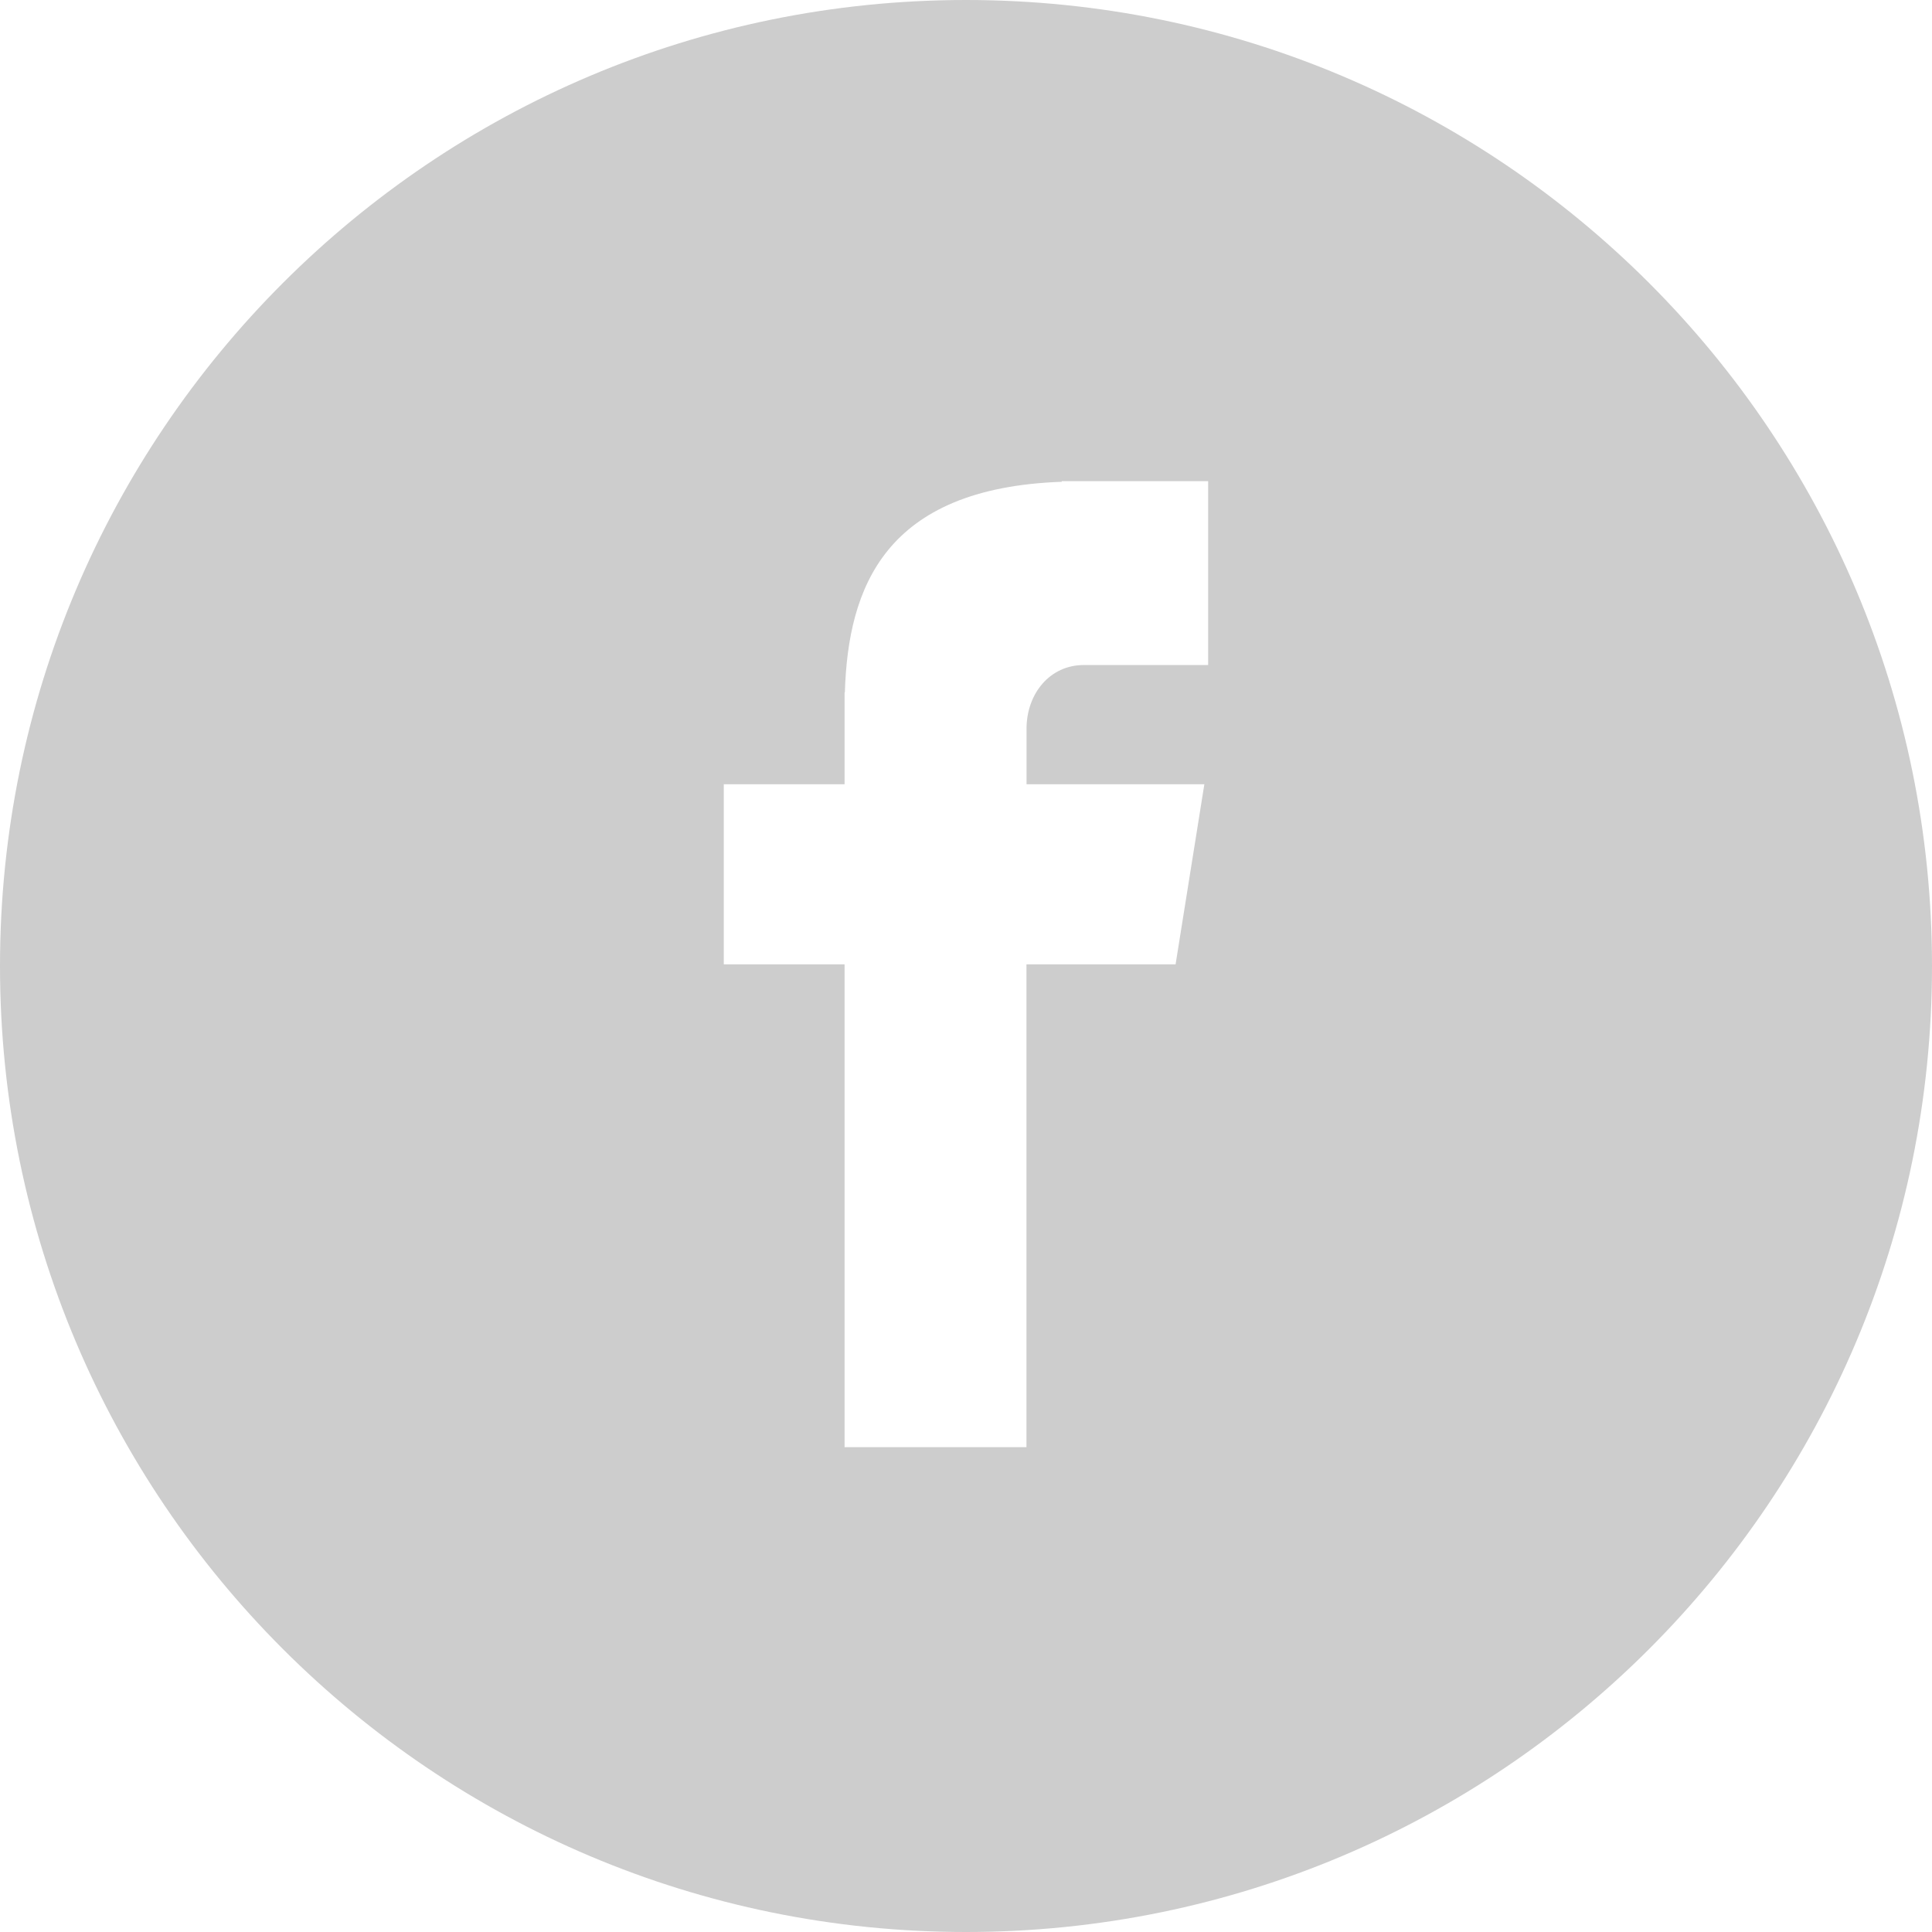
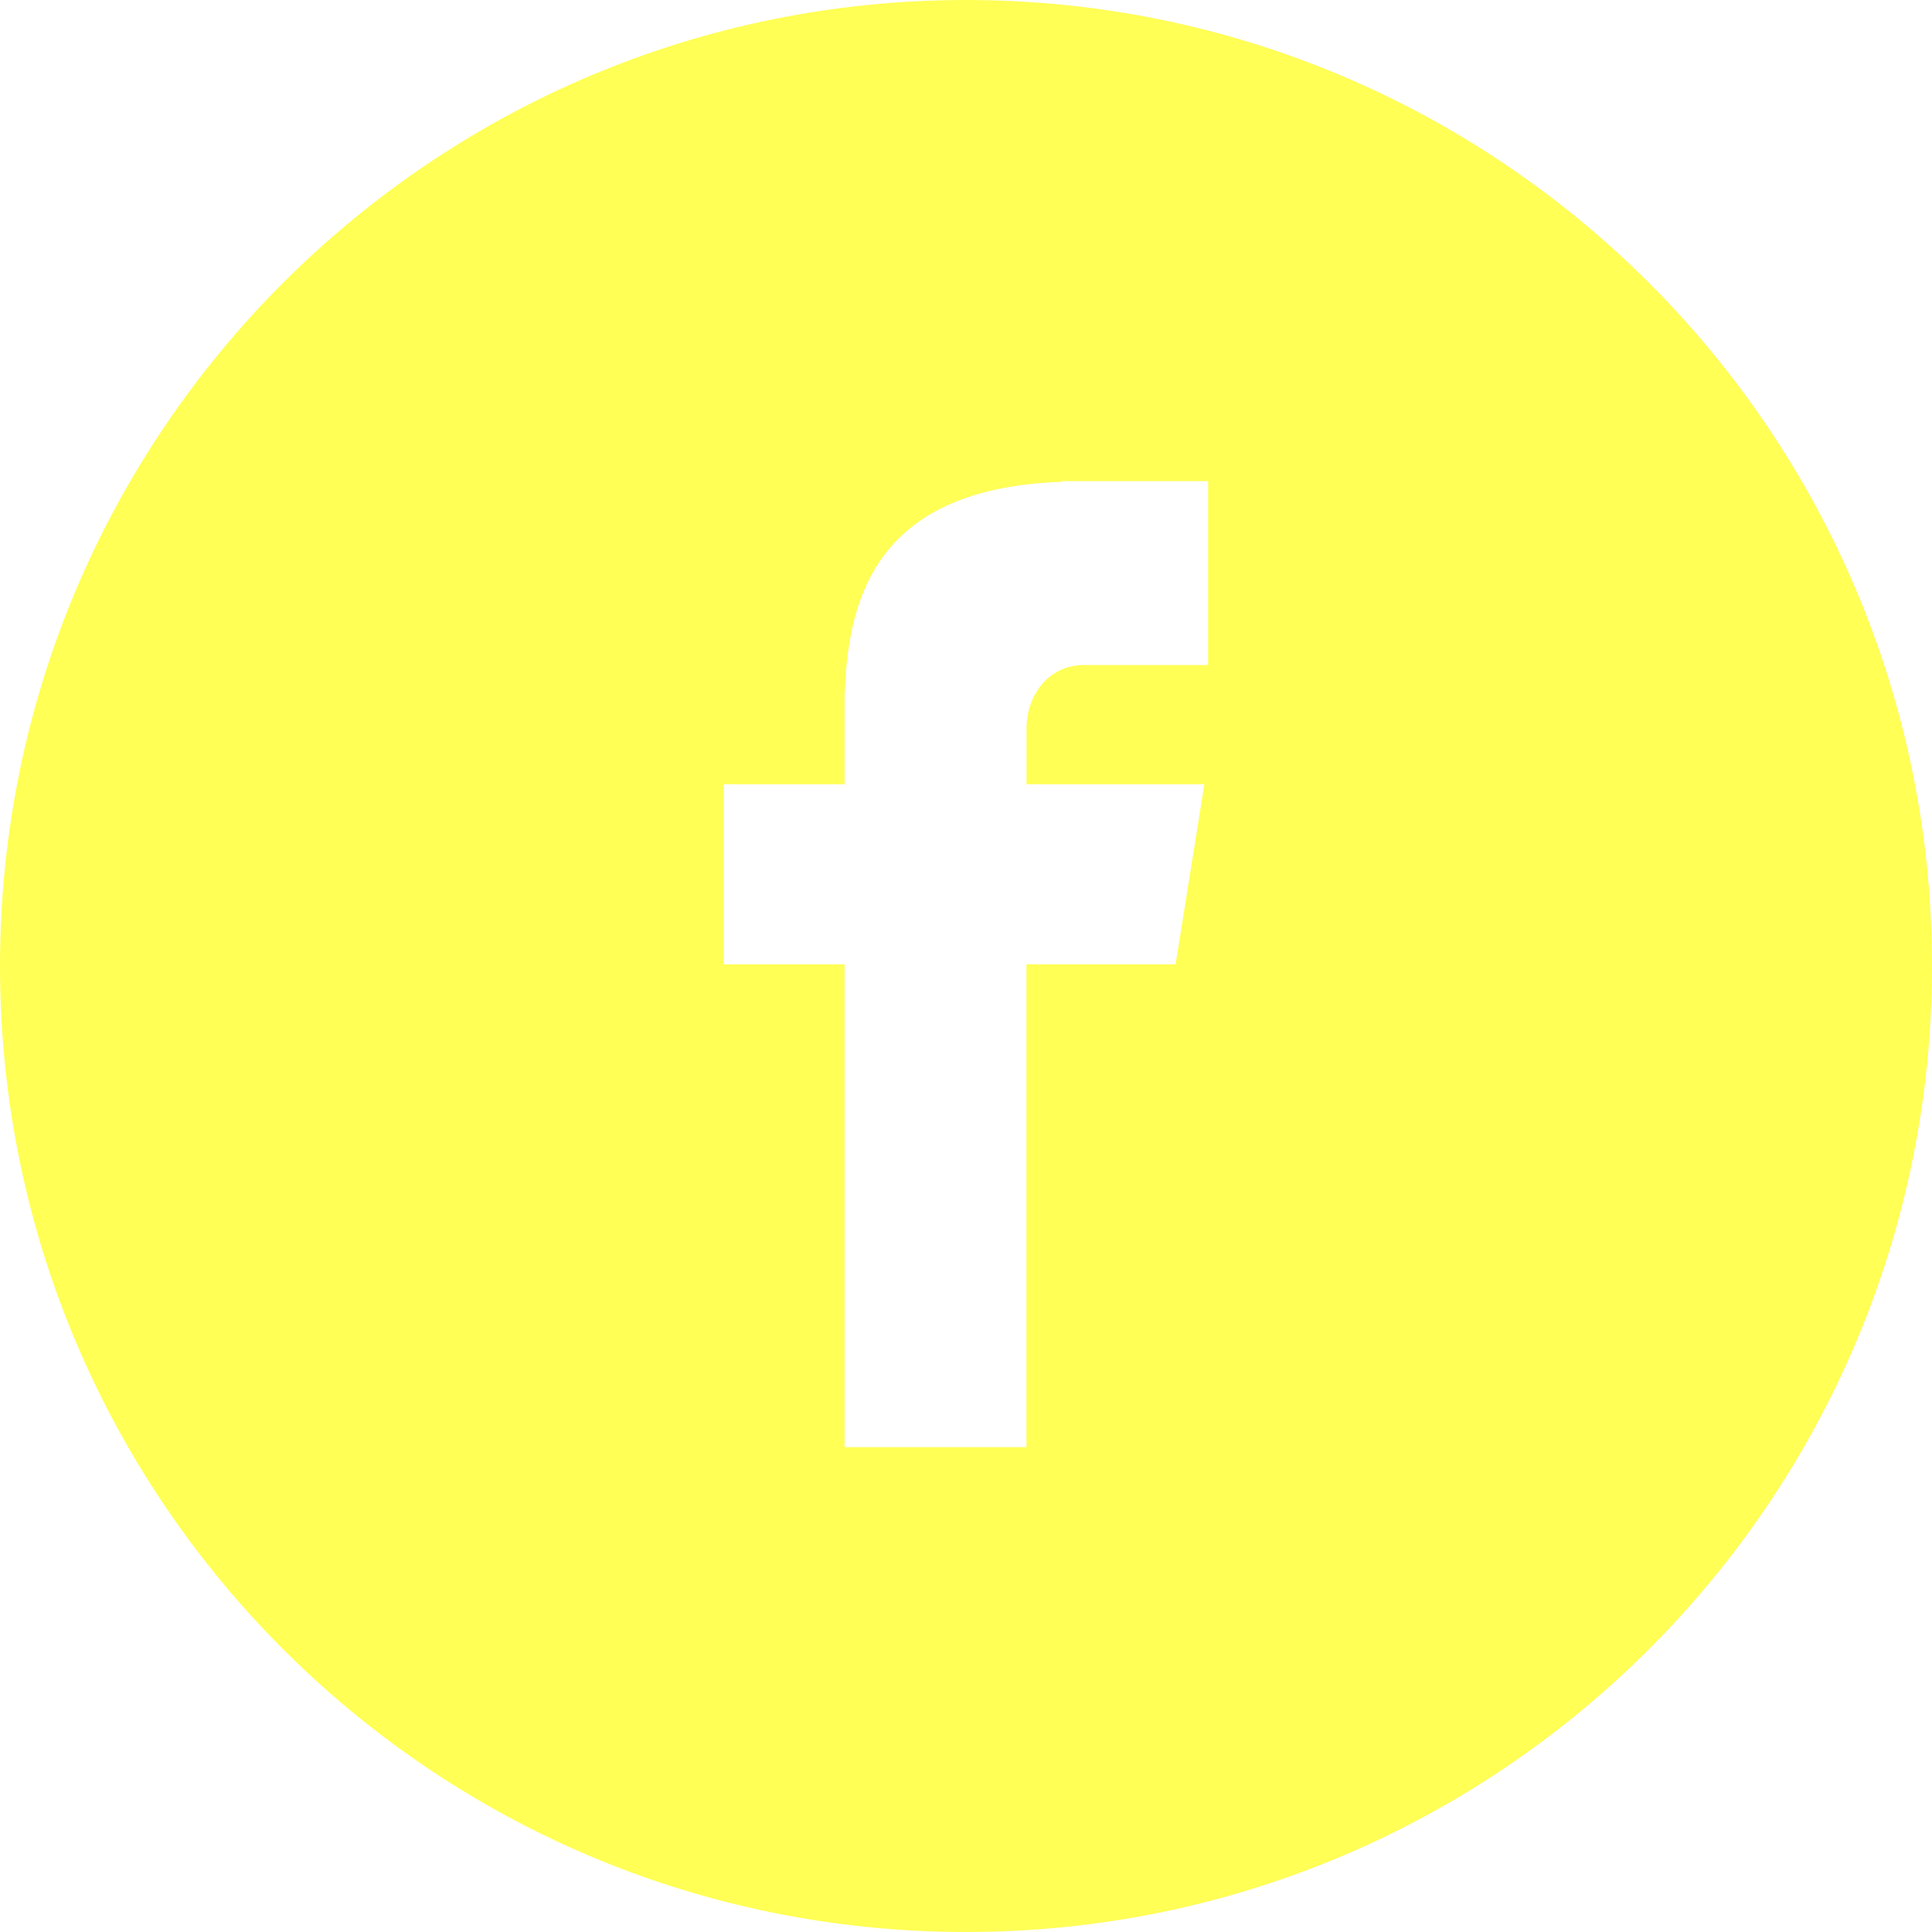
- <svg xmlns="http://www.w3.org/2000/svg" width="27" height="27" viewBox="0 0 27 27" fill="none">
-   <path fill-rule="evenodd" clip-rule="evenodd" d="M27 13.5C27 6.045 20.956 0 13.5 0C6.044 0 0 6.045 0 13.5C0 20.956 6.044 27 13.5 27C20.956 27 27 20.956 27 13.5ZM16.884 9.294H15.144C14.675 9.294 14.346 9.691 14.346 10.185V10.96H16.831L16.429 13.477H14.345V20.224H11.803V13.477H10.115V10.96H11.803V9.677H11.807C11.852 8.214 12.36 6.821 14.838 6.733V6.724H16.884V9.294Z" fill="#CDCDCD" />
+ <svg xmlns="http://www.w3.org/2000/svg" width="27" height="27" viewBox="0 0 27 27">
+   <path fill-rule="evenodd" clip-rule="evenodd" d="M27 13.5C27 6.045 20.956 0 13.5 0C6.044 0 0 6.045 0 13.5C0 20.956 6.044 27 13.5 27C20.956 27 27 20.956 27 13.5ZM16.884 9.294H15.144C14.675 9.294 14.346 9.691 14.346 10.185V10.96H16.831L16.429 13.477H14.345V20.224H11.803V13.477H10.115V10.96H11.803V9.677H11.807C11.852 8.214 12.36 6.821 14.838 6.733V6.724H16.884V9.294Z" fill="#ffff55" />
</svg>
